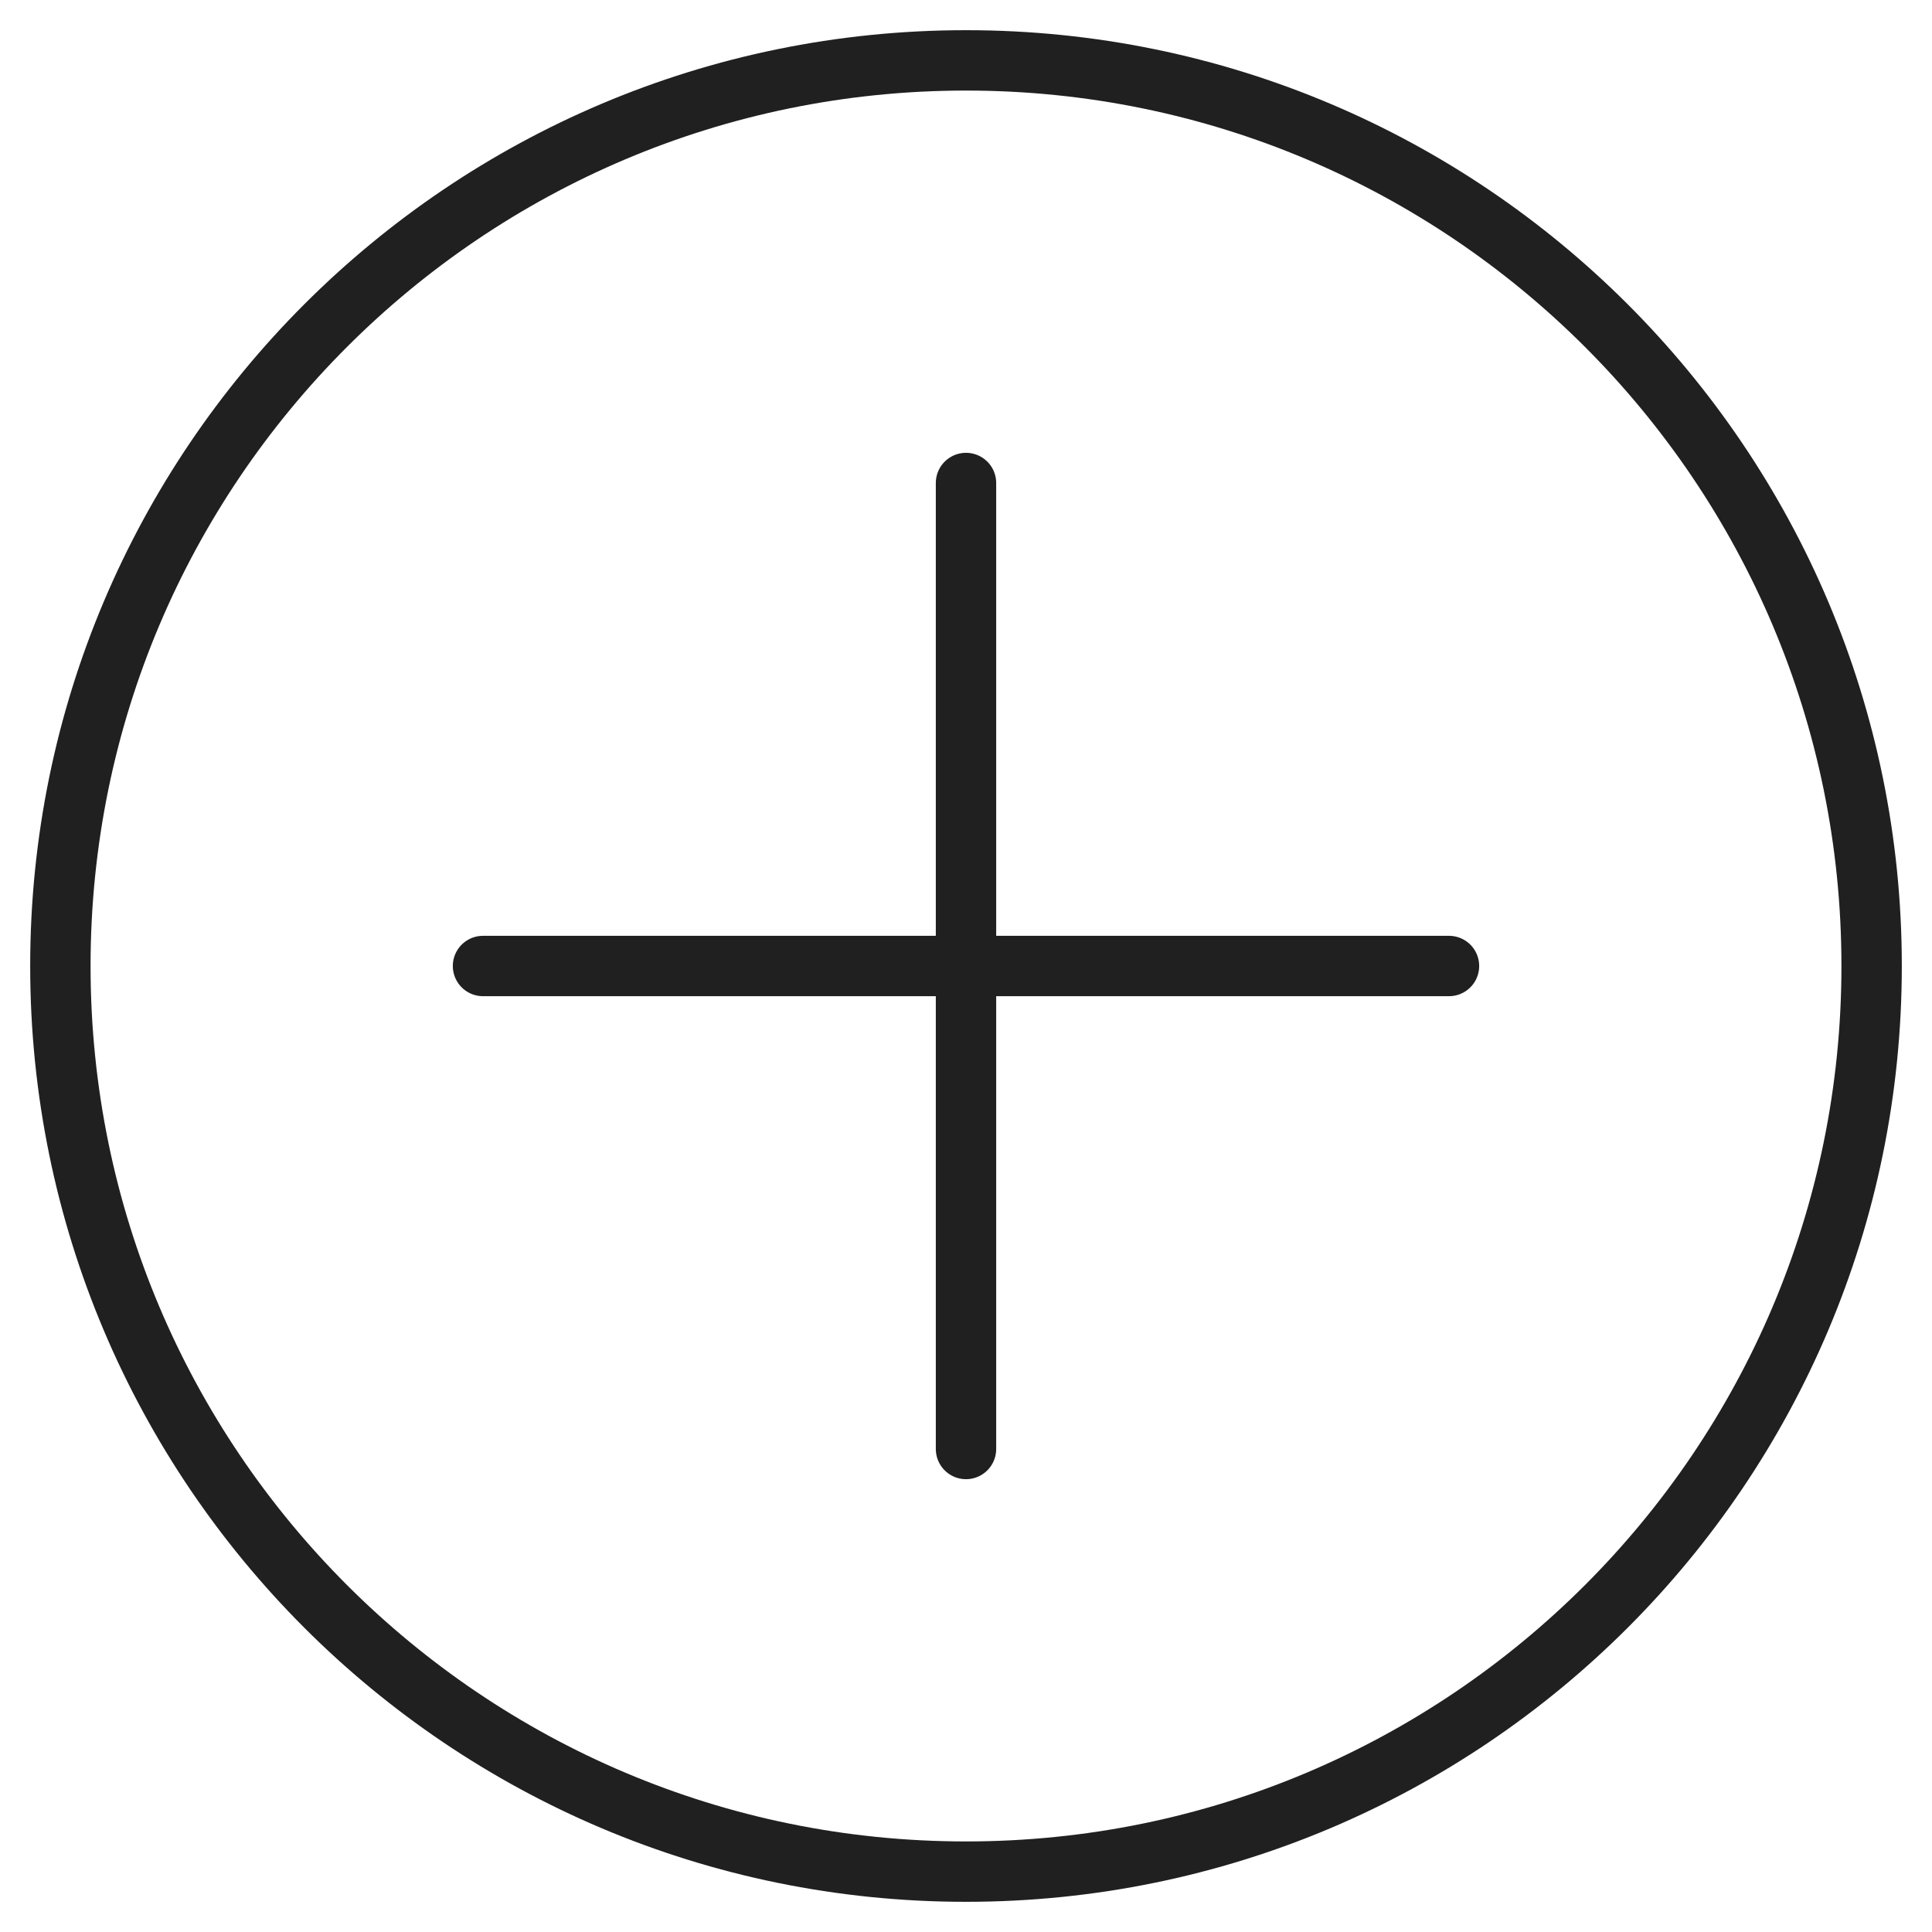
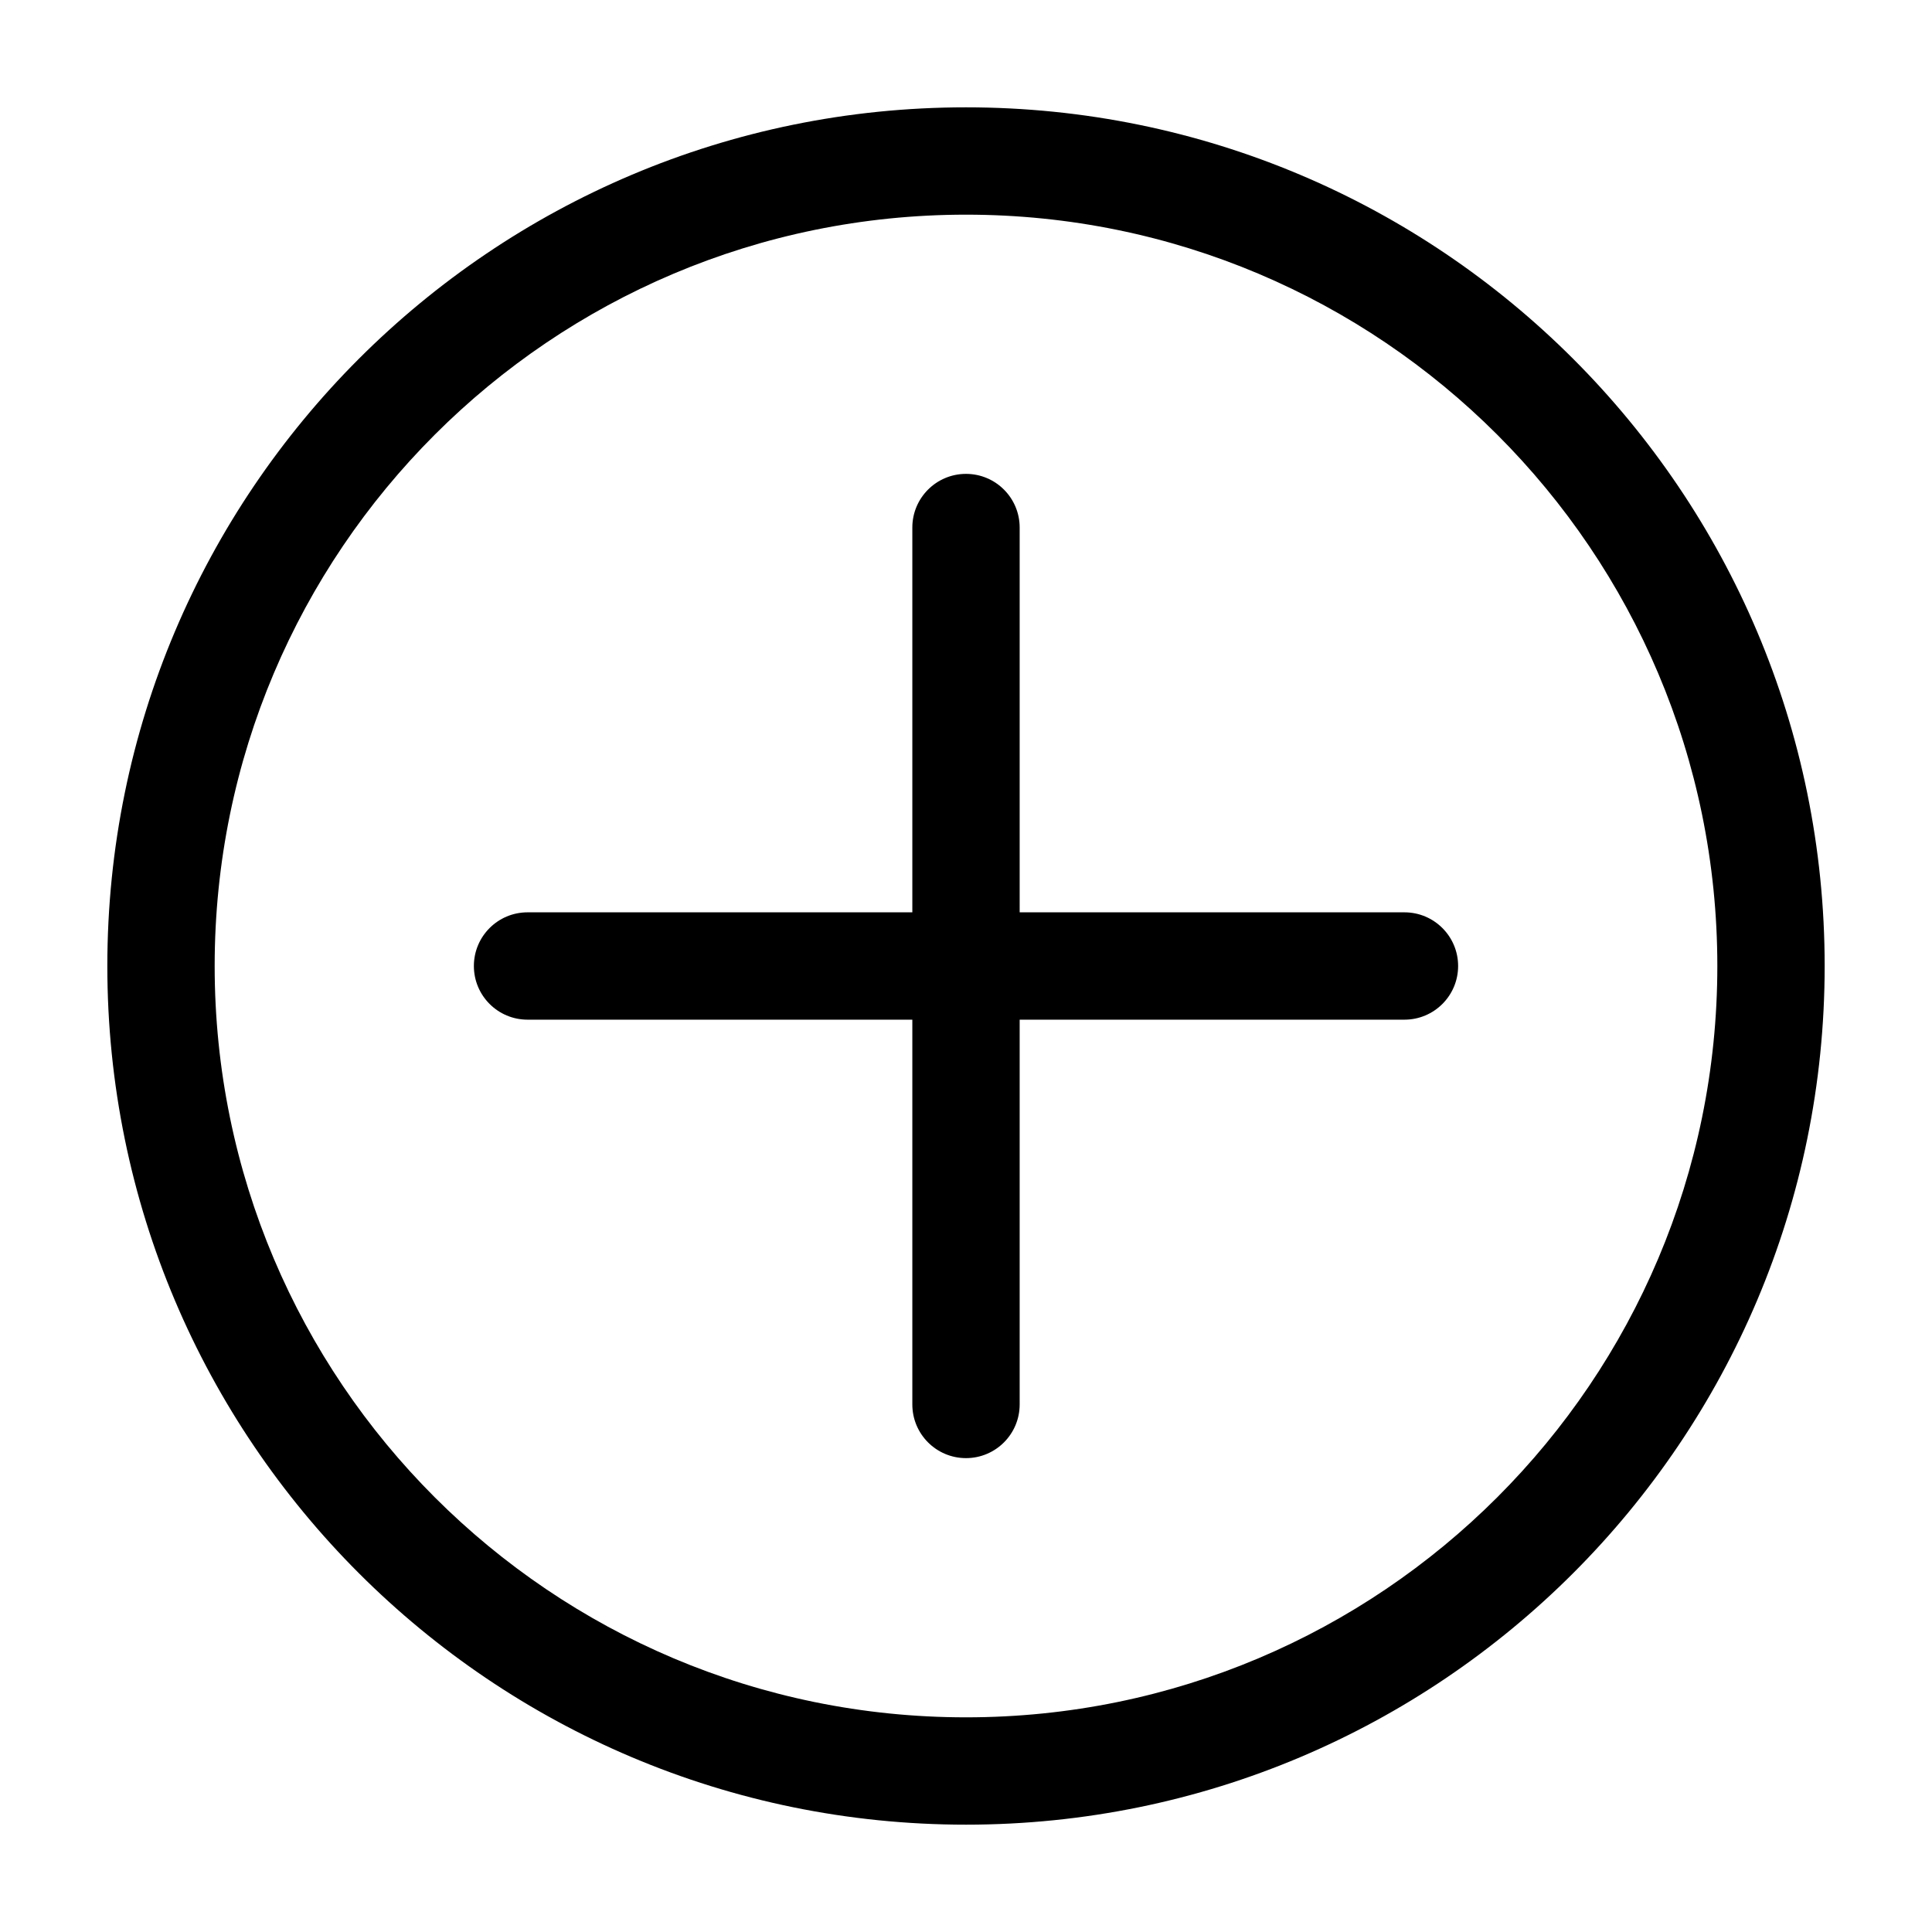
- <svg xmlns="http://www.w3.org/2000/svg" height="64" width="64" preserveaspectratio="none" aria-labelledby="title" aria-describedby="desc" role="img">
-   <circle data-name="layer2" cx="32" cy="32" r="30" fill="none" stroke="#202020" stroke-miterlimit="10" stroke-width="2" stroke-linejoin="round" stroke-linecap="round" />
-   <path data-name="layer1" fill="none" stroke="#202020" stroke-miterlimit="10" stroke-width="2" d="M32 16v32m16-16H16" stroke-linejoin="round" stroke-linecap="round" />
+ <svg xmlns="http://www.w3.org/2000/svg" version="1.1" width="36" height="36" viewBox="0 0 36 36" preserveAspectRatio="xMidYMid meet">
+   <path d="M26.17,17H19V9.83a1,1,0,0,0-2,0V17H9.83a1,1,0,0,0,0,2H17v7.17a1,1,0,0,0,2,0V19h7.17a1,1,0,0,0,0-2Z" class="clr-i-outline clr-i-outline-path-1" />
+   <path d="M18,2A16,16,0,1,0,34,18,16,16,0,0,0,18,2Zm0,30A14,14,0,1,1,32,18,14,14,0,0,1,18,32Z" class="clr-i-outline clr-i-outline-path-2" />
+   <rect x="0" y="0" width="36" height="36" fill-opacity="0" />
</svg>
